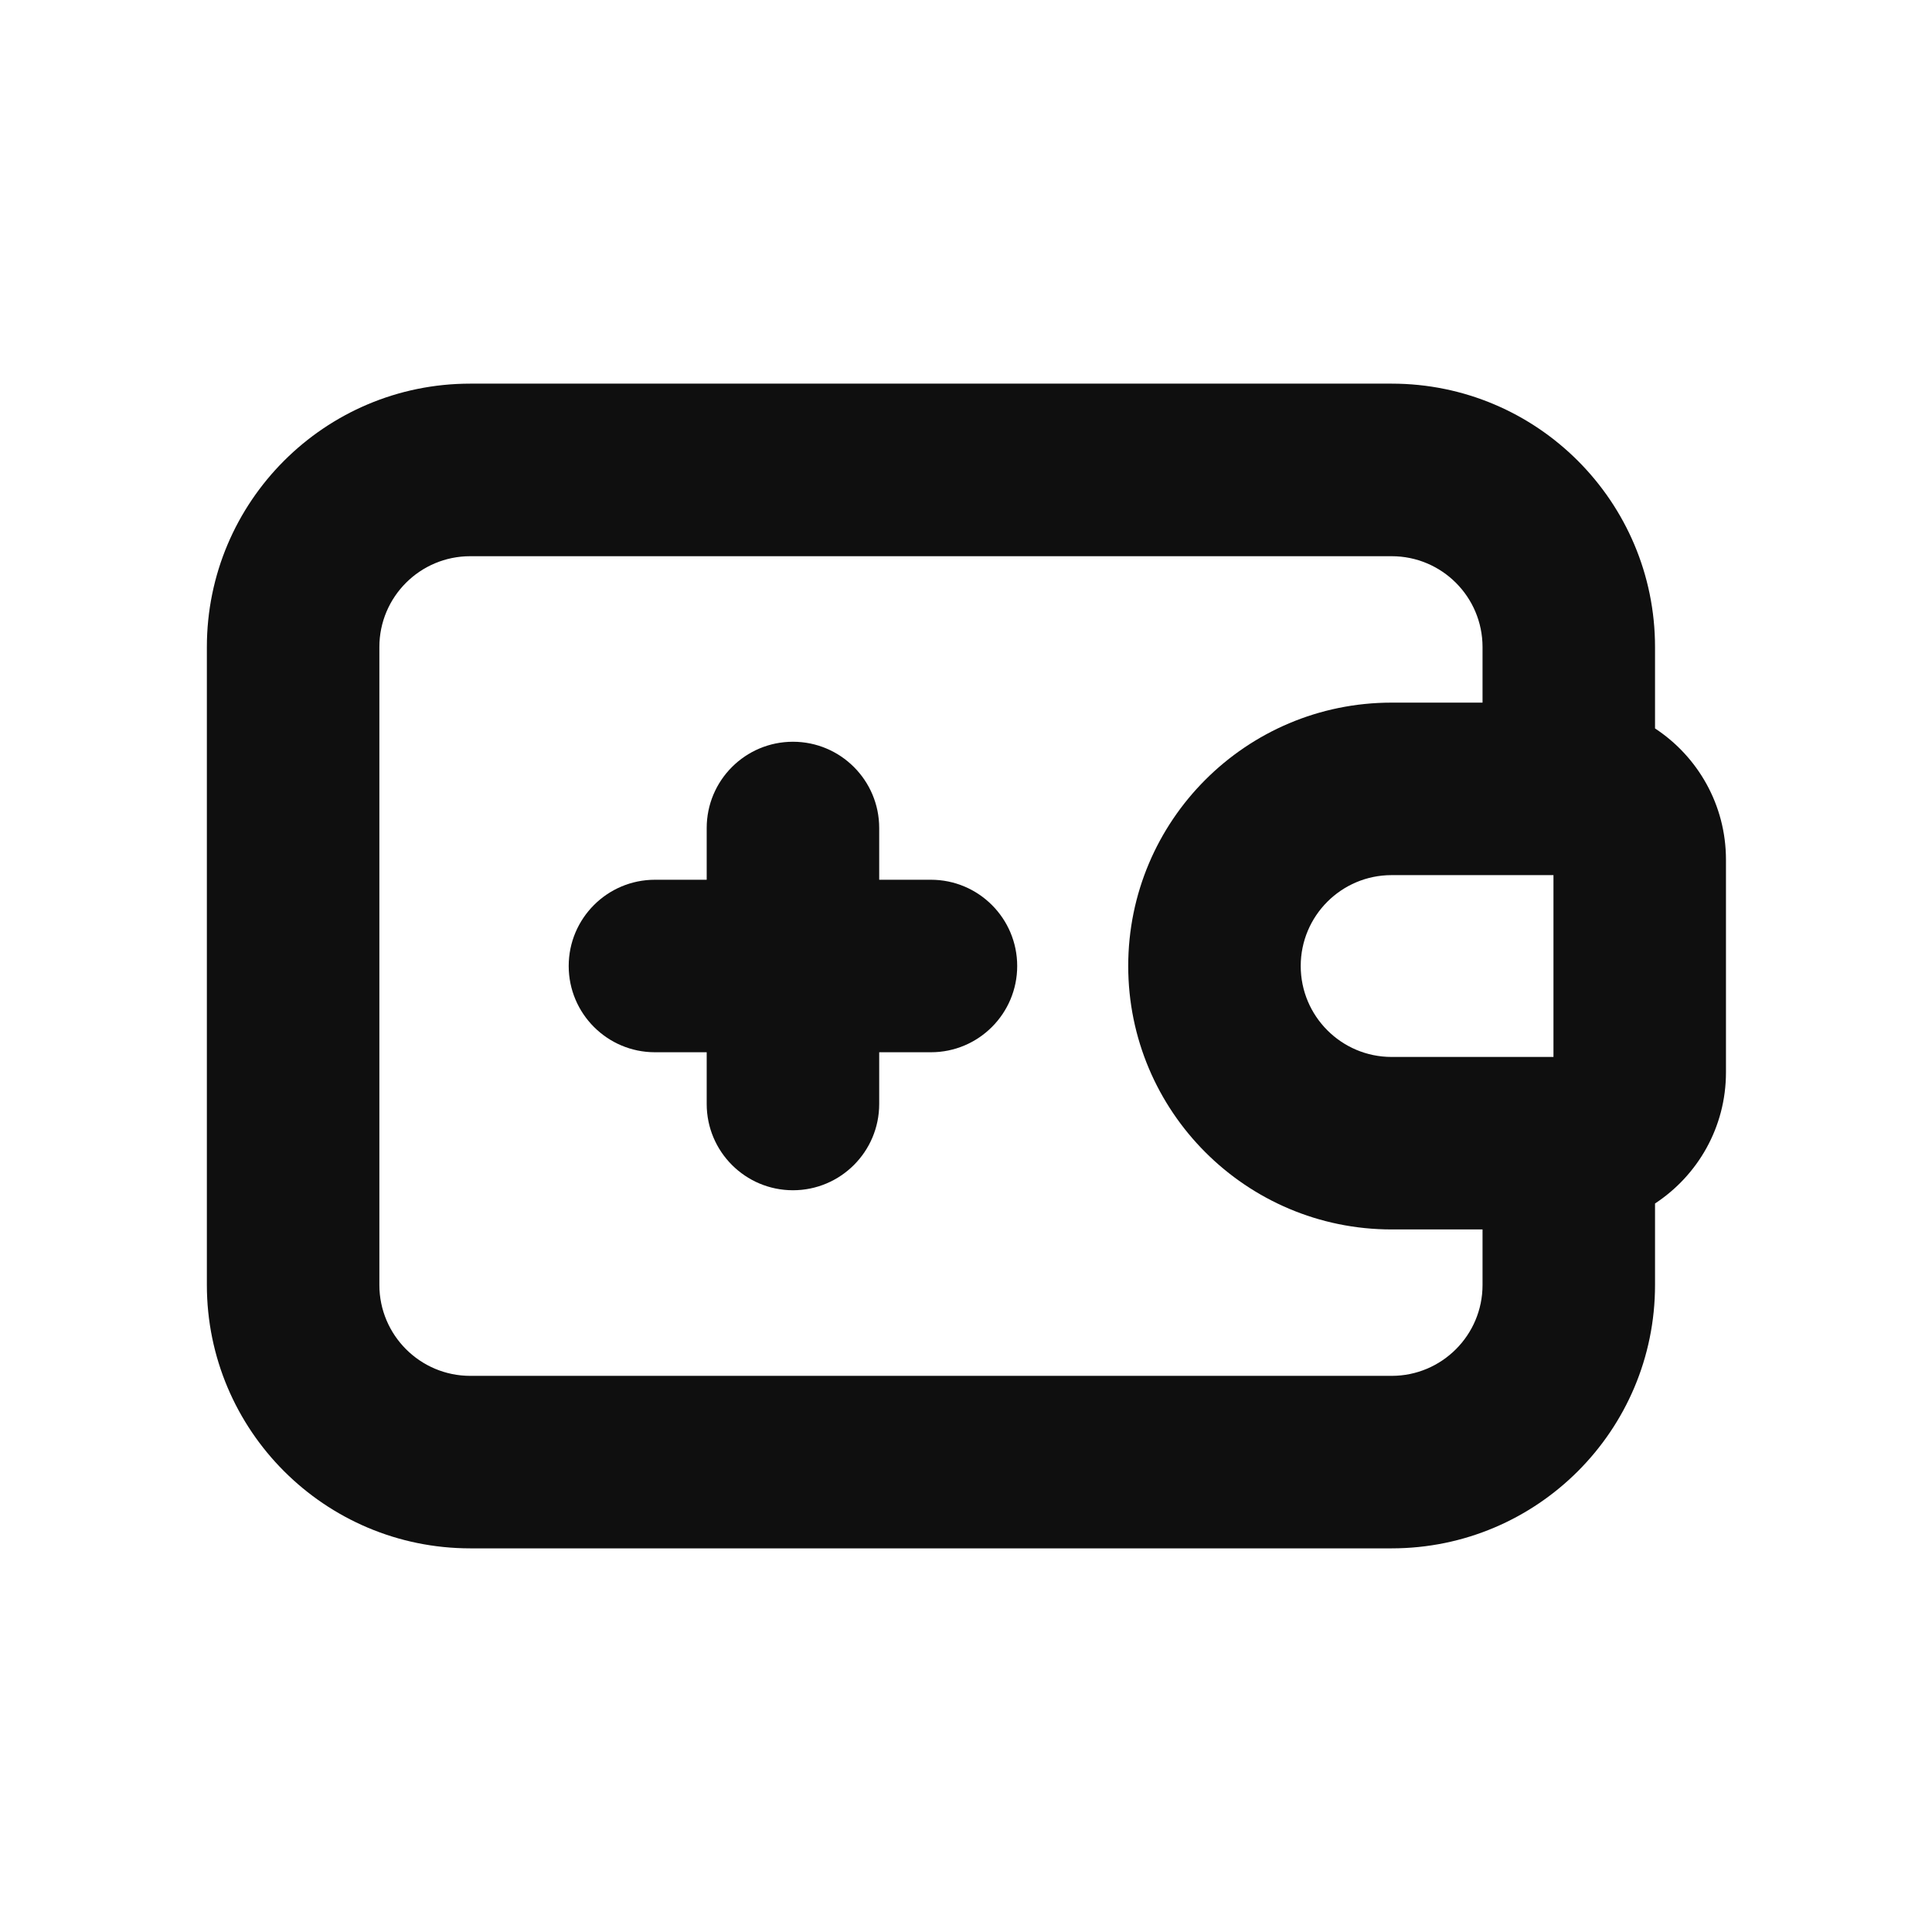
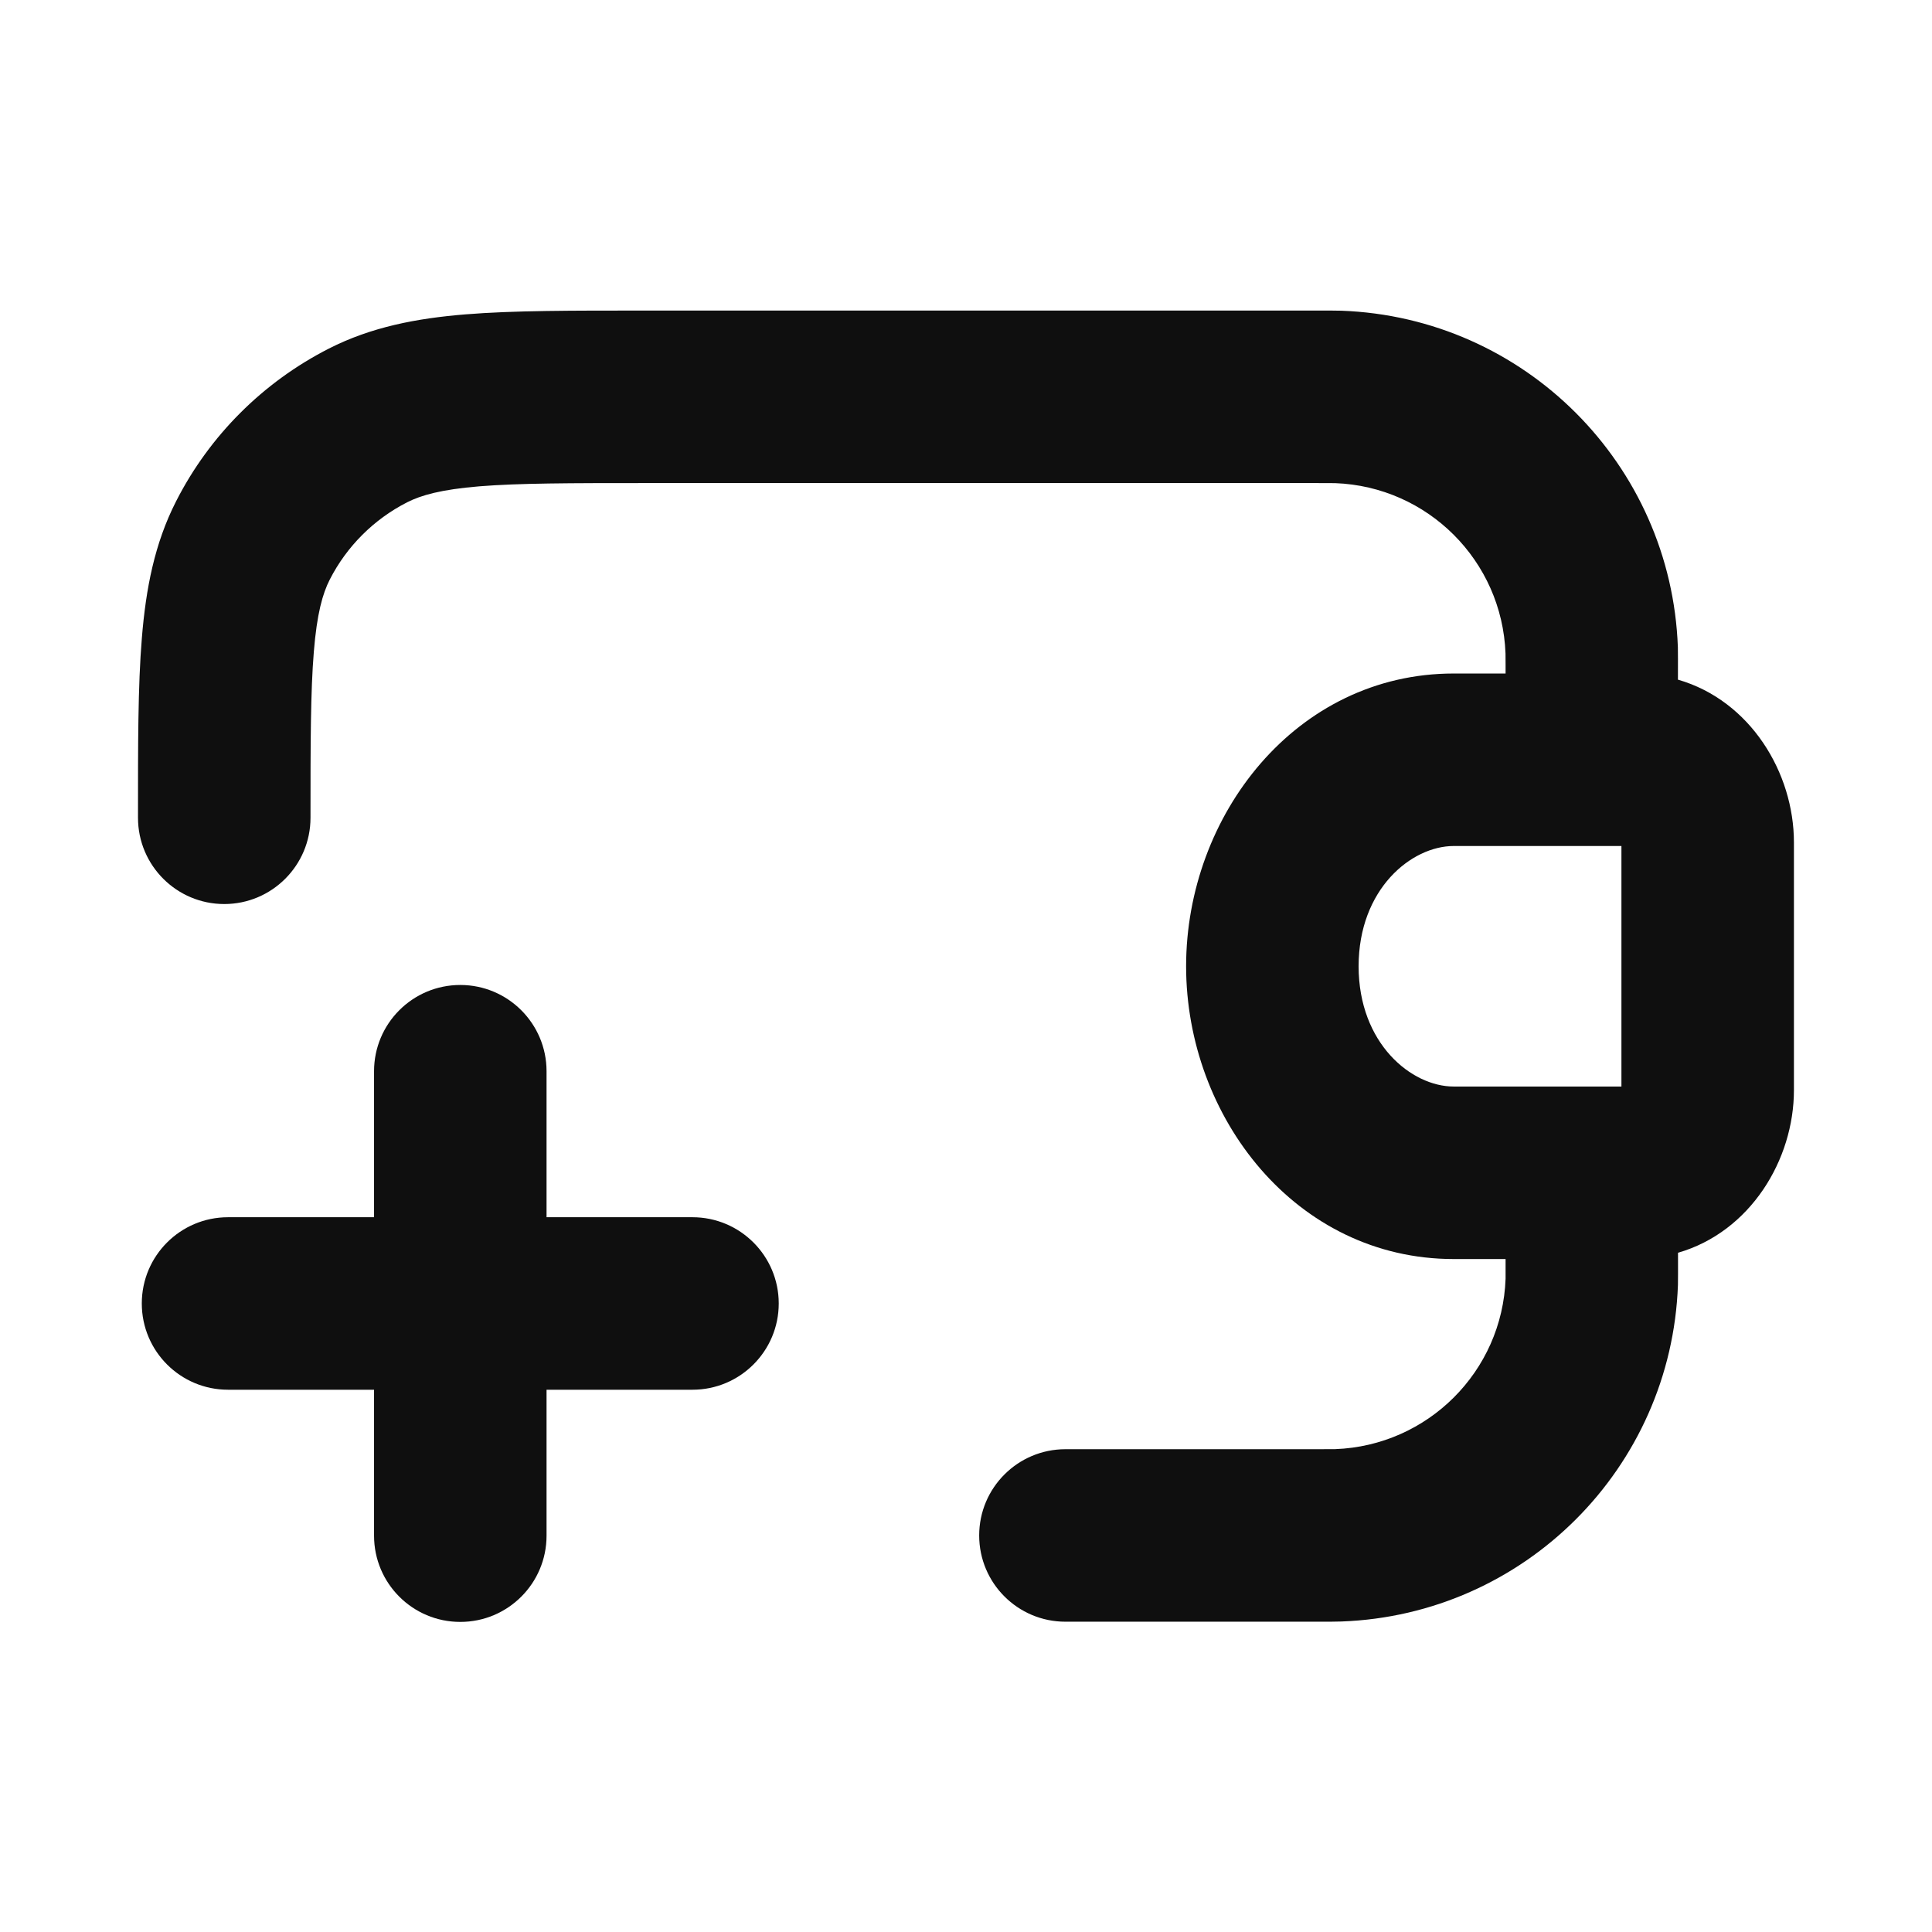
<svg xmlns="http://www.w3.org/2000/svg" width="28" height="28" viewBox="0 0 28 28" fill="none">
-   <path d="M11.492 10.75C12.182 10.75 12.742 11.31 12.742 12V12.75H13.492C14.182 12.75 14.742 13.31 14.742 14C14.742 14.69 14.182 15.25 13.492 15.25H12.742V16C12.742 16.69 12.182 17.25 11.492 17.25C10.802 17.25 10.242 16.69 10.242 16V15.25H9.492C8.802 15.25 8.242 14.69 8.242 14C8.242 13.31 8.802 12.75 9.492 12.75H10.242V12C10.242 11.31 10.802 10.75 11.492 10.75Z" fill="#0F0F0F" />
-   <path d="M20.169 5.56C22.277 5.56 23.986 7.27 23.986 9.378V10.557C24.605 10.964 25.014 11.664 25.014 12.46V15.541C25.014 16.337 24.605 17.035 23.986 17.442V18.623C23.986 20.731 22.277 22.44 20.169 22.44H6.816C4.708 22.44 2.999 20.731 2.998 18.623V9.378C2.998 7.27 4.707 5.56 6.815 5.56H20.169ZM6.815 8.061C6.088 8.061 5.498 8.65 5.498 9.378V18.623C5.499 19.35 6.089 19.94 6.816 19.94H20.169C20.896 19.94 21.486 19.35 21.486 18.623V17.818H20.168C18.06 17.818 16.351 16.108 16.351 14C16.351 11.892 18.06 10.183 20.168 10.183H21.486V9.378C21.486 8.65 20.896 8.061 20.169 8.061H6.815ZM20.168 12.683C19.441 12.683 18.851 13.273 18.851 14C18.851 14.727 19.441 15.318 20.168 15.318H22.514V12.683H20.168Z" fill="#0F0F0F" />
+   <path d="M6.671 14.275C7.361 14.275 7.921 14.835 7.921 15.525V17.641H10.036C10.726 17.641 11.286 18.201 11.286 18.891C11.286 19.581 10.726 20.141 10.036 20.141H7.921V22.256C7.921 22.947 7.361 23.506 6.671 23.506C5.98 23.506 5.421 22.947 5.421 22.256V20.141H3.305C2.614 20.141 2.055 19.581 2.055 18.891C2.055 18.201 2.614 17.641 3.305 17.641H5.421V15.525C5.421 14.835 5.98 14.275 6.671 14.275Z" fill="#0F0F0F" />
+   <path d="M19.439 4.503C22.093 4.599 24.221 6.728 24.317 9.381C24.319 9.422 24.318 9.619 24.318 9.85C25.368 10.153 25.999 11.2 25.999 12.209V15.799C25.999 16.807 25.368 17.853 24.319 18.156C24.319 18.38 24.32 18.579 24.318 18.623C24.222 21.276 22.093 23.404 19.44 23.5C19.343 23.504 19.234 23.503 19.082 23.503H15.441C14.751 23.503 14.191 22.944 14.191 22.253C14.191 21.563 14.751 21.003 15.441 21.003H19.082C19.255 21.003 19.309 21.003 19.349 21.002C20.693 20.953 21.772 19.875 21.82 18.533V18.247H21.069C18.78 18.247 17.191 16.189 17.19 14.004C17.191 11.818 18.78 9.761 21.069 9.761H21.82C21.82 9.715 21.82 9.672 21.82 9.633C21.82 9.528 21.819 9.479 21.819 9.471C21.77 8.129 20.693 7.051 19.349 7.002C19.309 7.001 19.254 7.001 19.081 7.001H9.352C8.264 7.001 7.522 7.002 6.949 7.048C6.391 7.094 6.103 7.177 5.9 7.28C5.418 7.526 5.025 7.918 4.779 8.4C4.676 8.602 4.593 8.891 4.548 9.449C4.501 10.022 4.5 10.764 4.5 11.852C4.5 12.542 3.94 13.102 3.25 13.102C2.56 13.102 2 12.542 2 11.852C2 10.805 1.998 9.944 2.056 9.246C2.114 8.533 2.239 7.879 2.552 7.265C3.037 6.312 3.813 5.538 4.766 5.052C5.379 4.74 6.033 4.614 6.746 4.556C7.445 4.499 8.305 4.501 9.352 4.501H19.081C19.233 4.501 19.342 4.5 19.439 4.503ZM21.069 12.261C20.455 12.261 19.691 12.884 19.69 14.004C19.691 15.123 20.455 15.747 21.069 15.747H23.499V12.261H21.069Z" fill="#0F0F0F" />
</svg>
